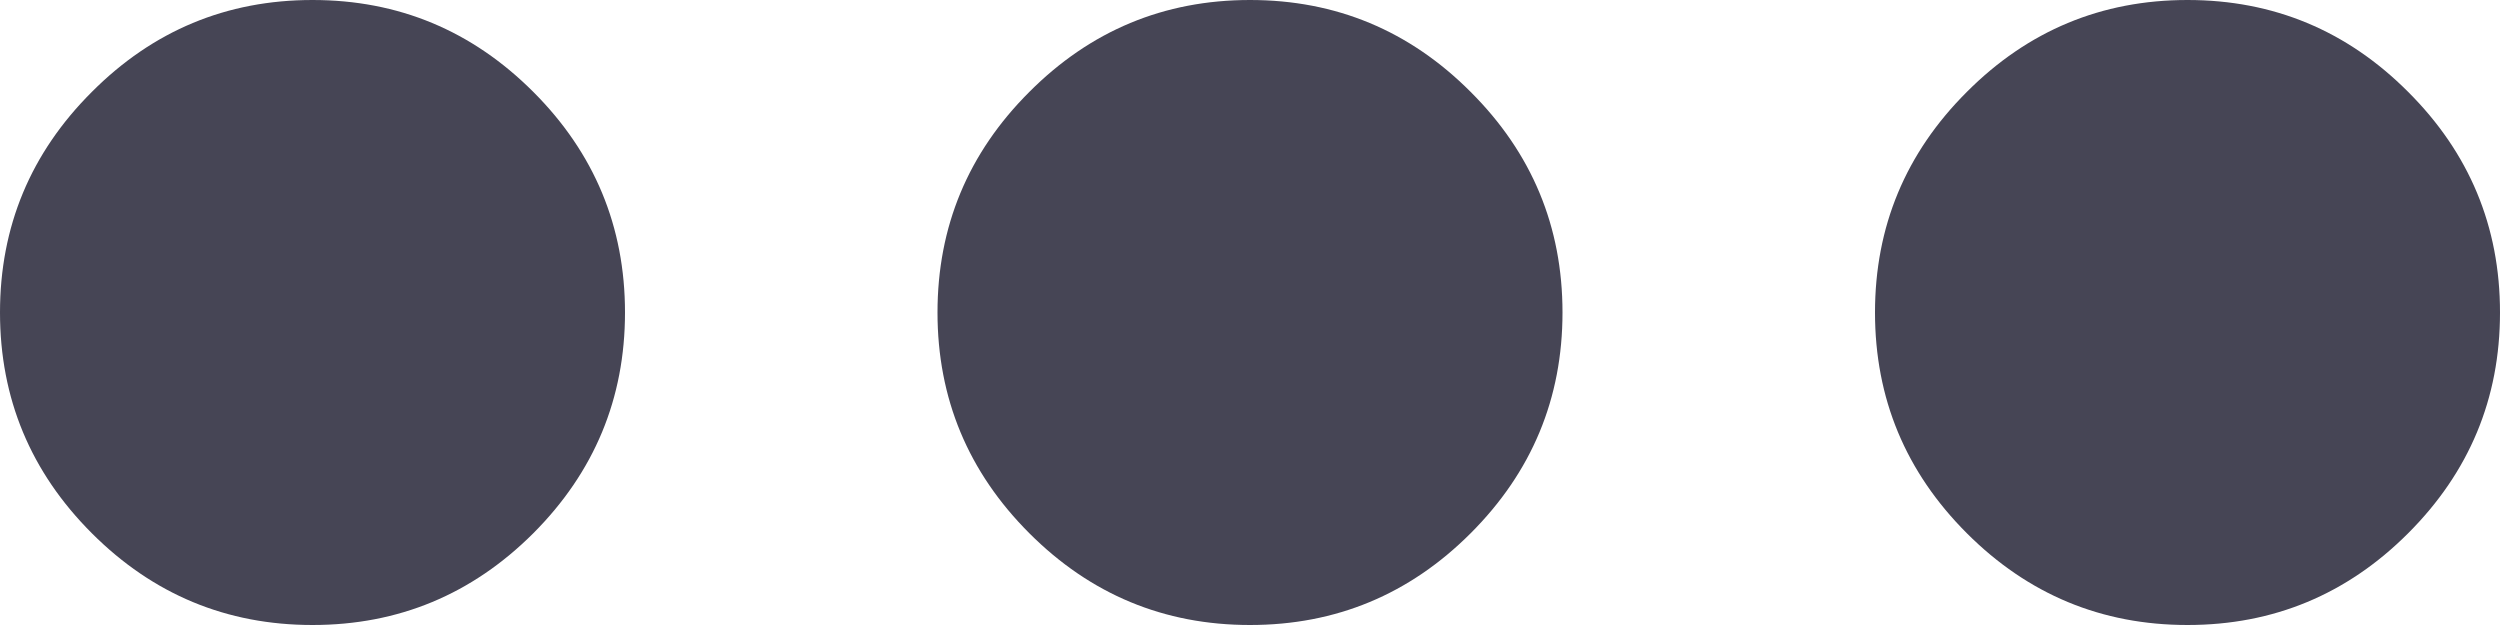
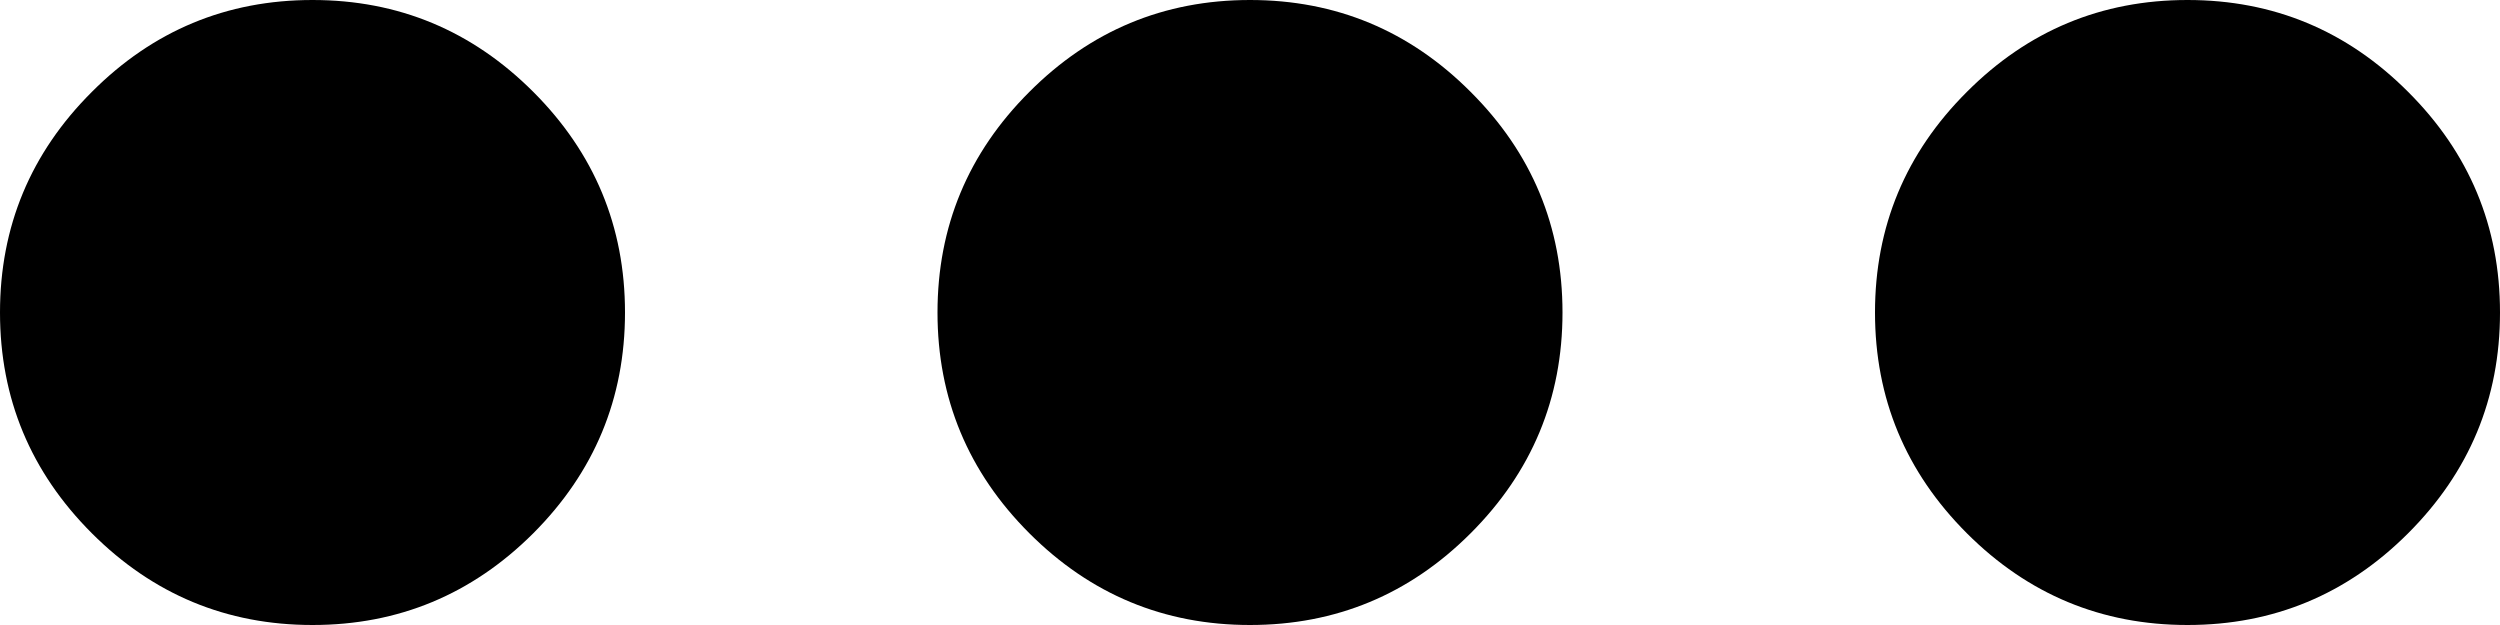
<svg xmlns="http://www.w3.org/2000/svg" width="16" height="4" viewBox="0 0 16 4" fill="none">
-   <path d="M2 4C1.45 4 0.979 3.804 0.588 3.413C0.196 3.021 0 2.55 0 2C0 1.45 0.196 0.979 0.588 0.588C0.979 0.196 1.45 0 2 0C2.55 0 3.021 0.196 3.413 0.588C3.804 0.979 4 1.45 4 2C4 2.55 3.804 3.021 3.413 3.413C3.021 3.804 2.55 4 2 4ZM8 4C7.45 4 6.979 3.804 6.588 3.413C6.196 3.021 6 2.55 6 2C6 1.45 6.196 0.979 6.588 0.588C6.979 0.196 7.45 0 8 0C8.55 0 9.021 0.196 9.412 0.588C9.804 0.979 10 1.45 10 2C10 2.55 9.804 3.021 9.412 3.413C9.021 3.804 8.55 4 8 4ZM14 4C13.45 4 12.979 3.804 12.588 3.413C12.196 3.021 12 2.55 12 2C12 1.45 12.196 0.979 12.588 0.588C12.979 0.196 13.45 0 14 0C14.55 0 15.021 0.196 15.412 0.588C15.804 0.979 16 1.45 16 2C16 2.55 15.804 3.021 15.412 3.413C15.021 3.804 14.55 4 14 4Z" fill="#464555" />
+   <path d="M2 4C1.45 4 0.979 3.804 0.588 3.413C0.196 3.021 0 2.55 0 2C0 1.45 0.196 0.979 0.588 0.588C0.979 0.196 1.45 0 2 0C2.55 0 3.021 0.196 3.413 0.588C3.804 0.979 4 1.45 4 2C4 2.55 3.804 3.021 3.413 3.413C3.021 3.804 2.55 4 2 4ZM8 4C7.45 4 6.979 3.804 6.588 3.413C6.196 3.021 6 2.55 6 2C6 1.45 6.196 0.979 6.588 0.588C6.979 0.196 7.45 0 8 0C8.55 0 9.021 0.196 9.412 0.588C9.804 0.979 10 1.45 10 2C10 2.55 9.804 3.021 9.412 3.413C9.021 3.804 8.55 4 8 4ZM14 4C13.45 4 12.979 3.804 12.588 3.413C12.196 3.021 12 2.55 12 2C12 1.45 12.196 0.979 12.588 0.588C12.979 0.196 13.45 0 14 0C14.55 0 15.021 0.196 15.412 0.588C15.804 0.979 16 1.45 16 2C16 2.55 15.804 3.021 15.412 3.413C15.021 3.804 14.55 4 14 4Z" fill="currentColor" />
</svg>
